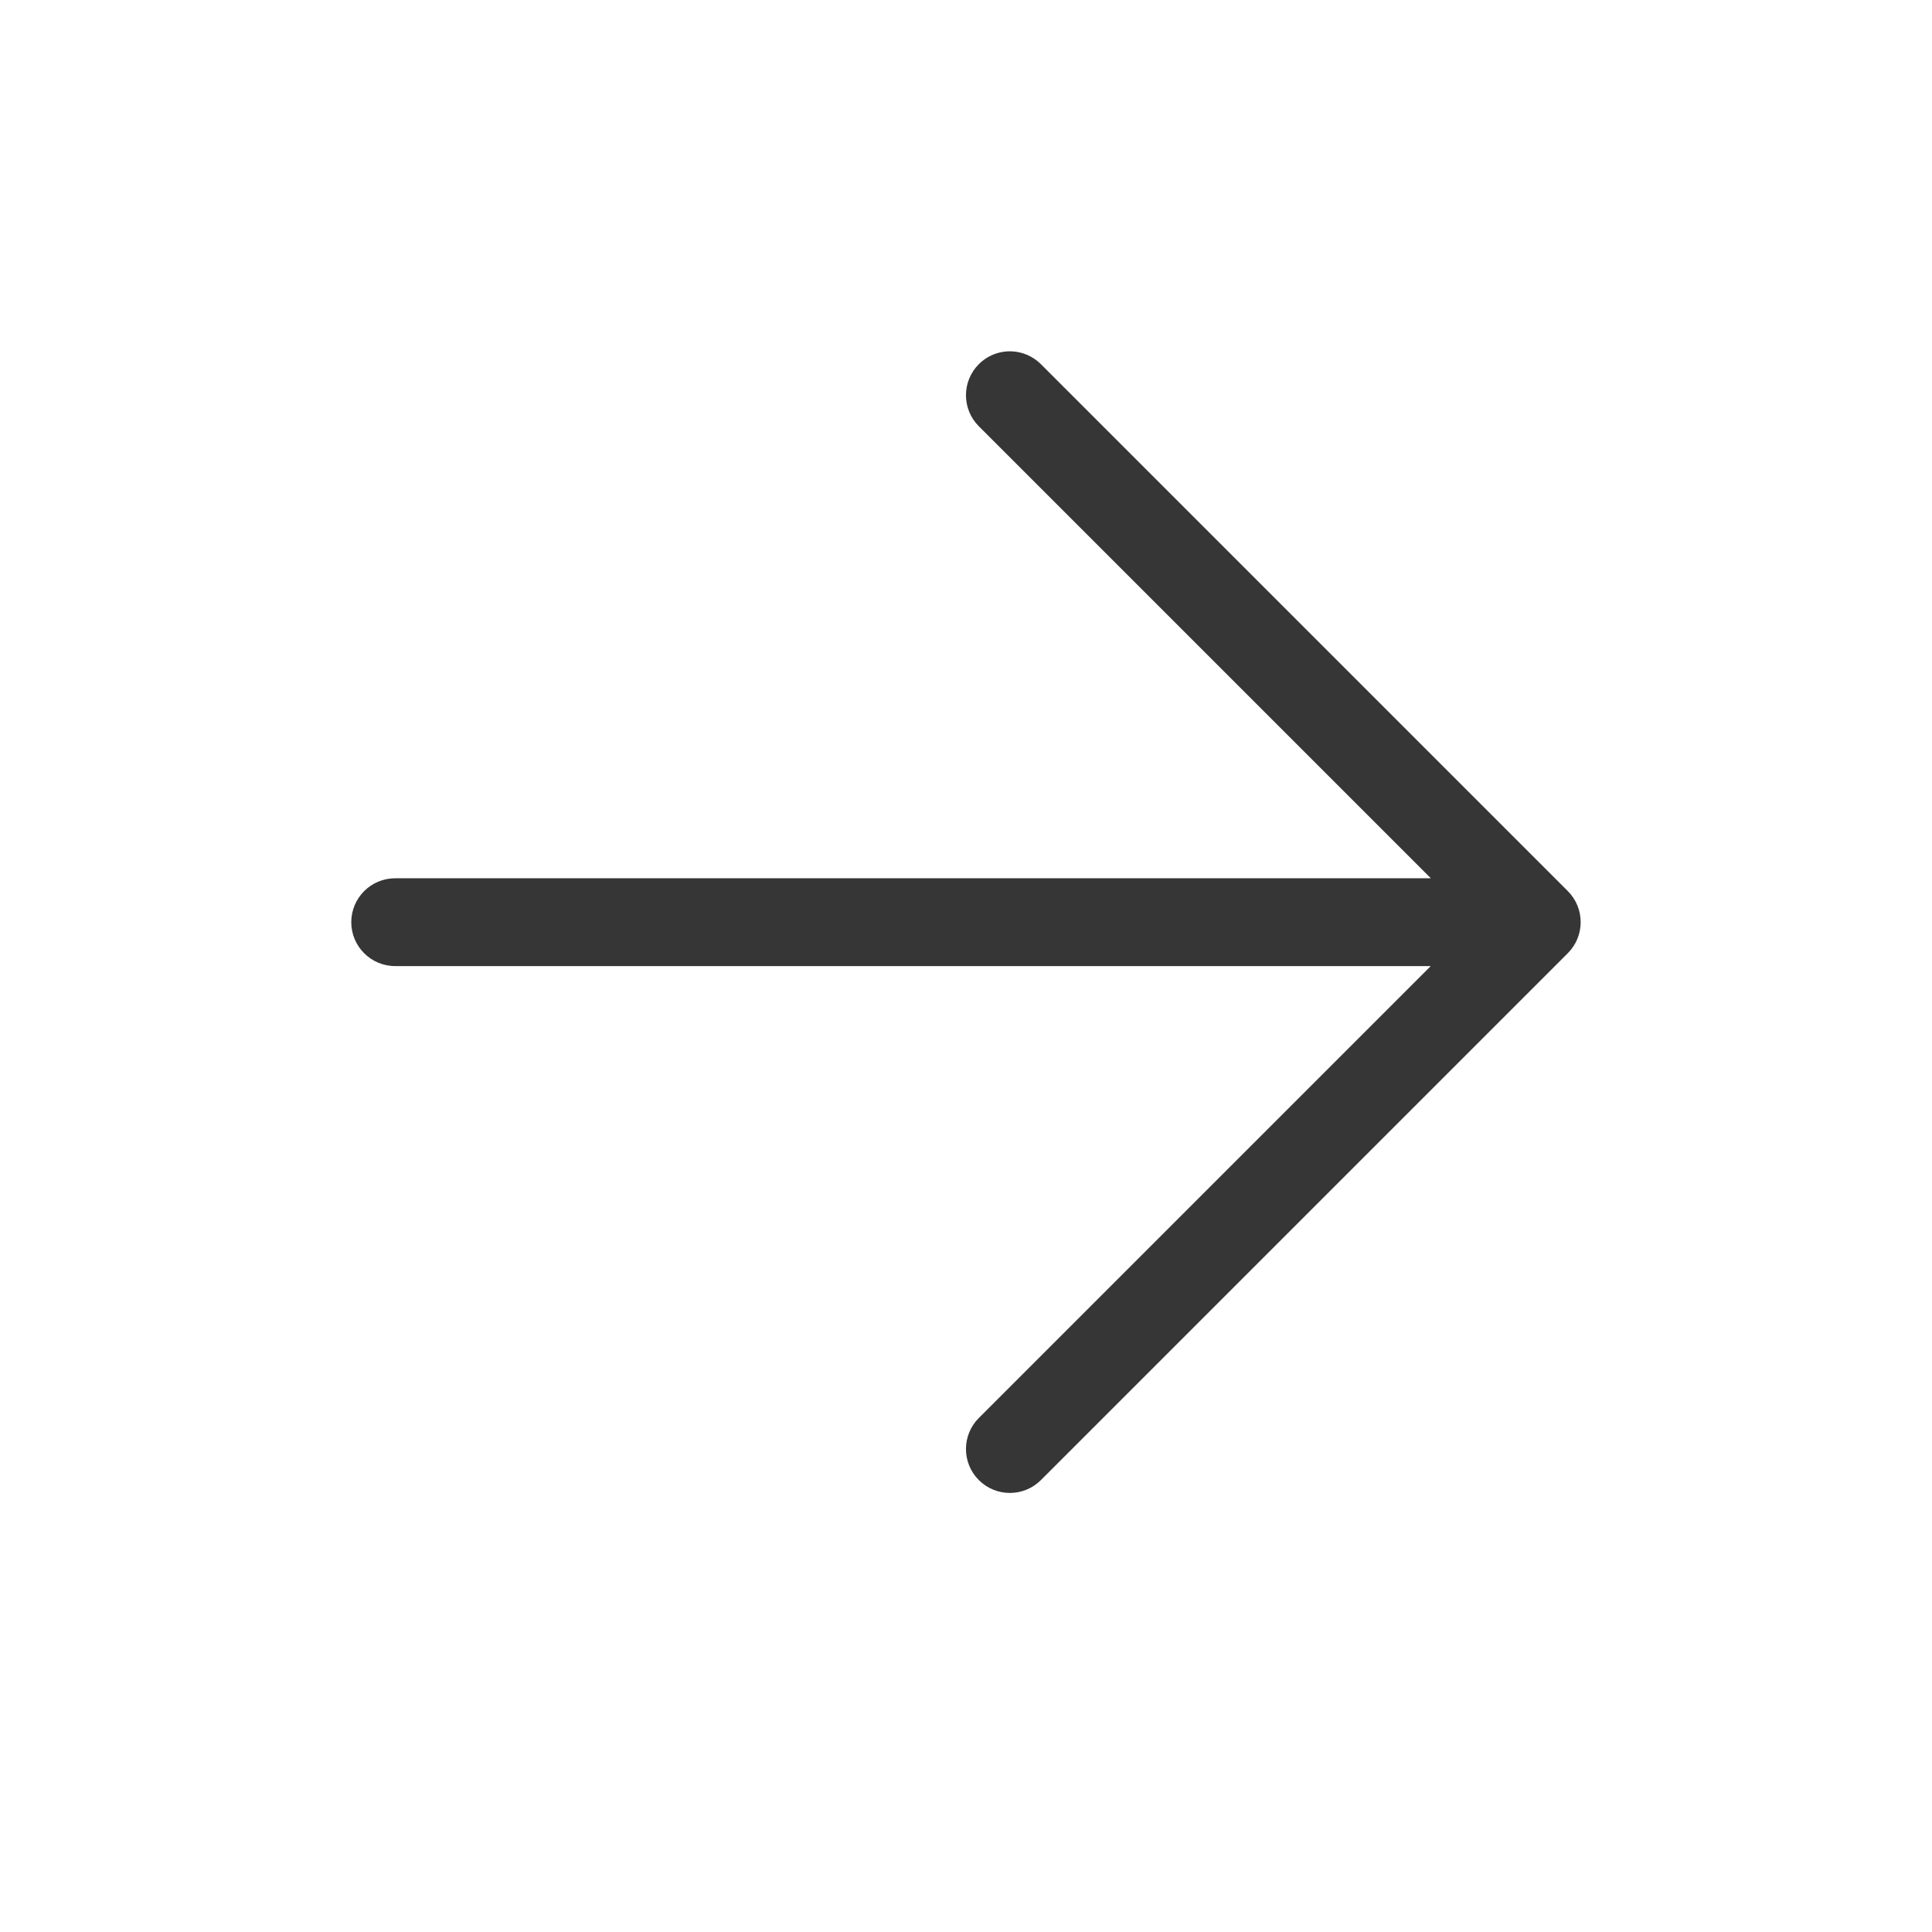
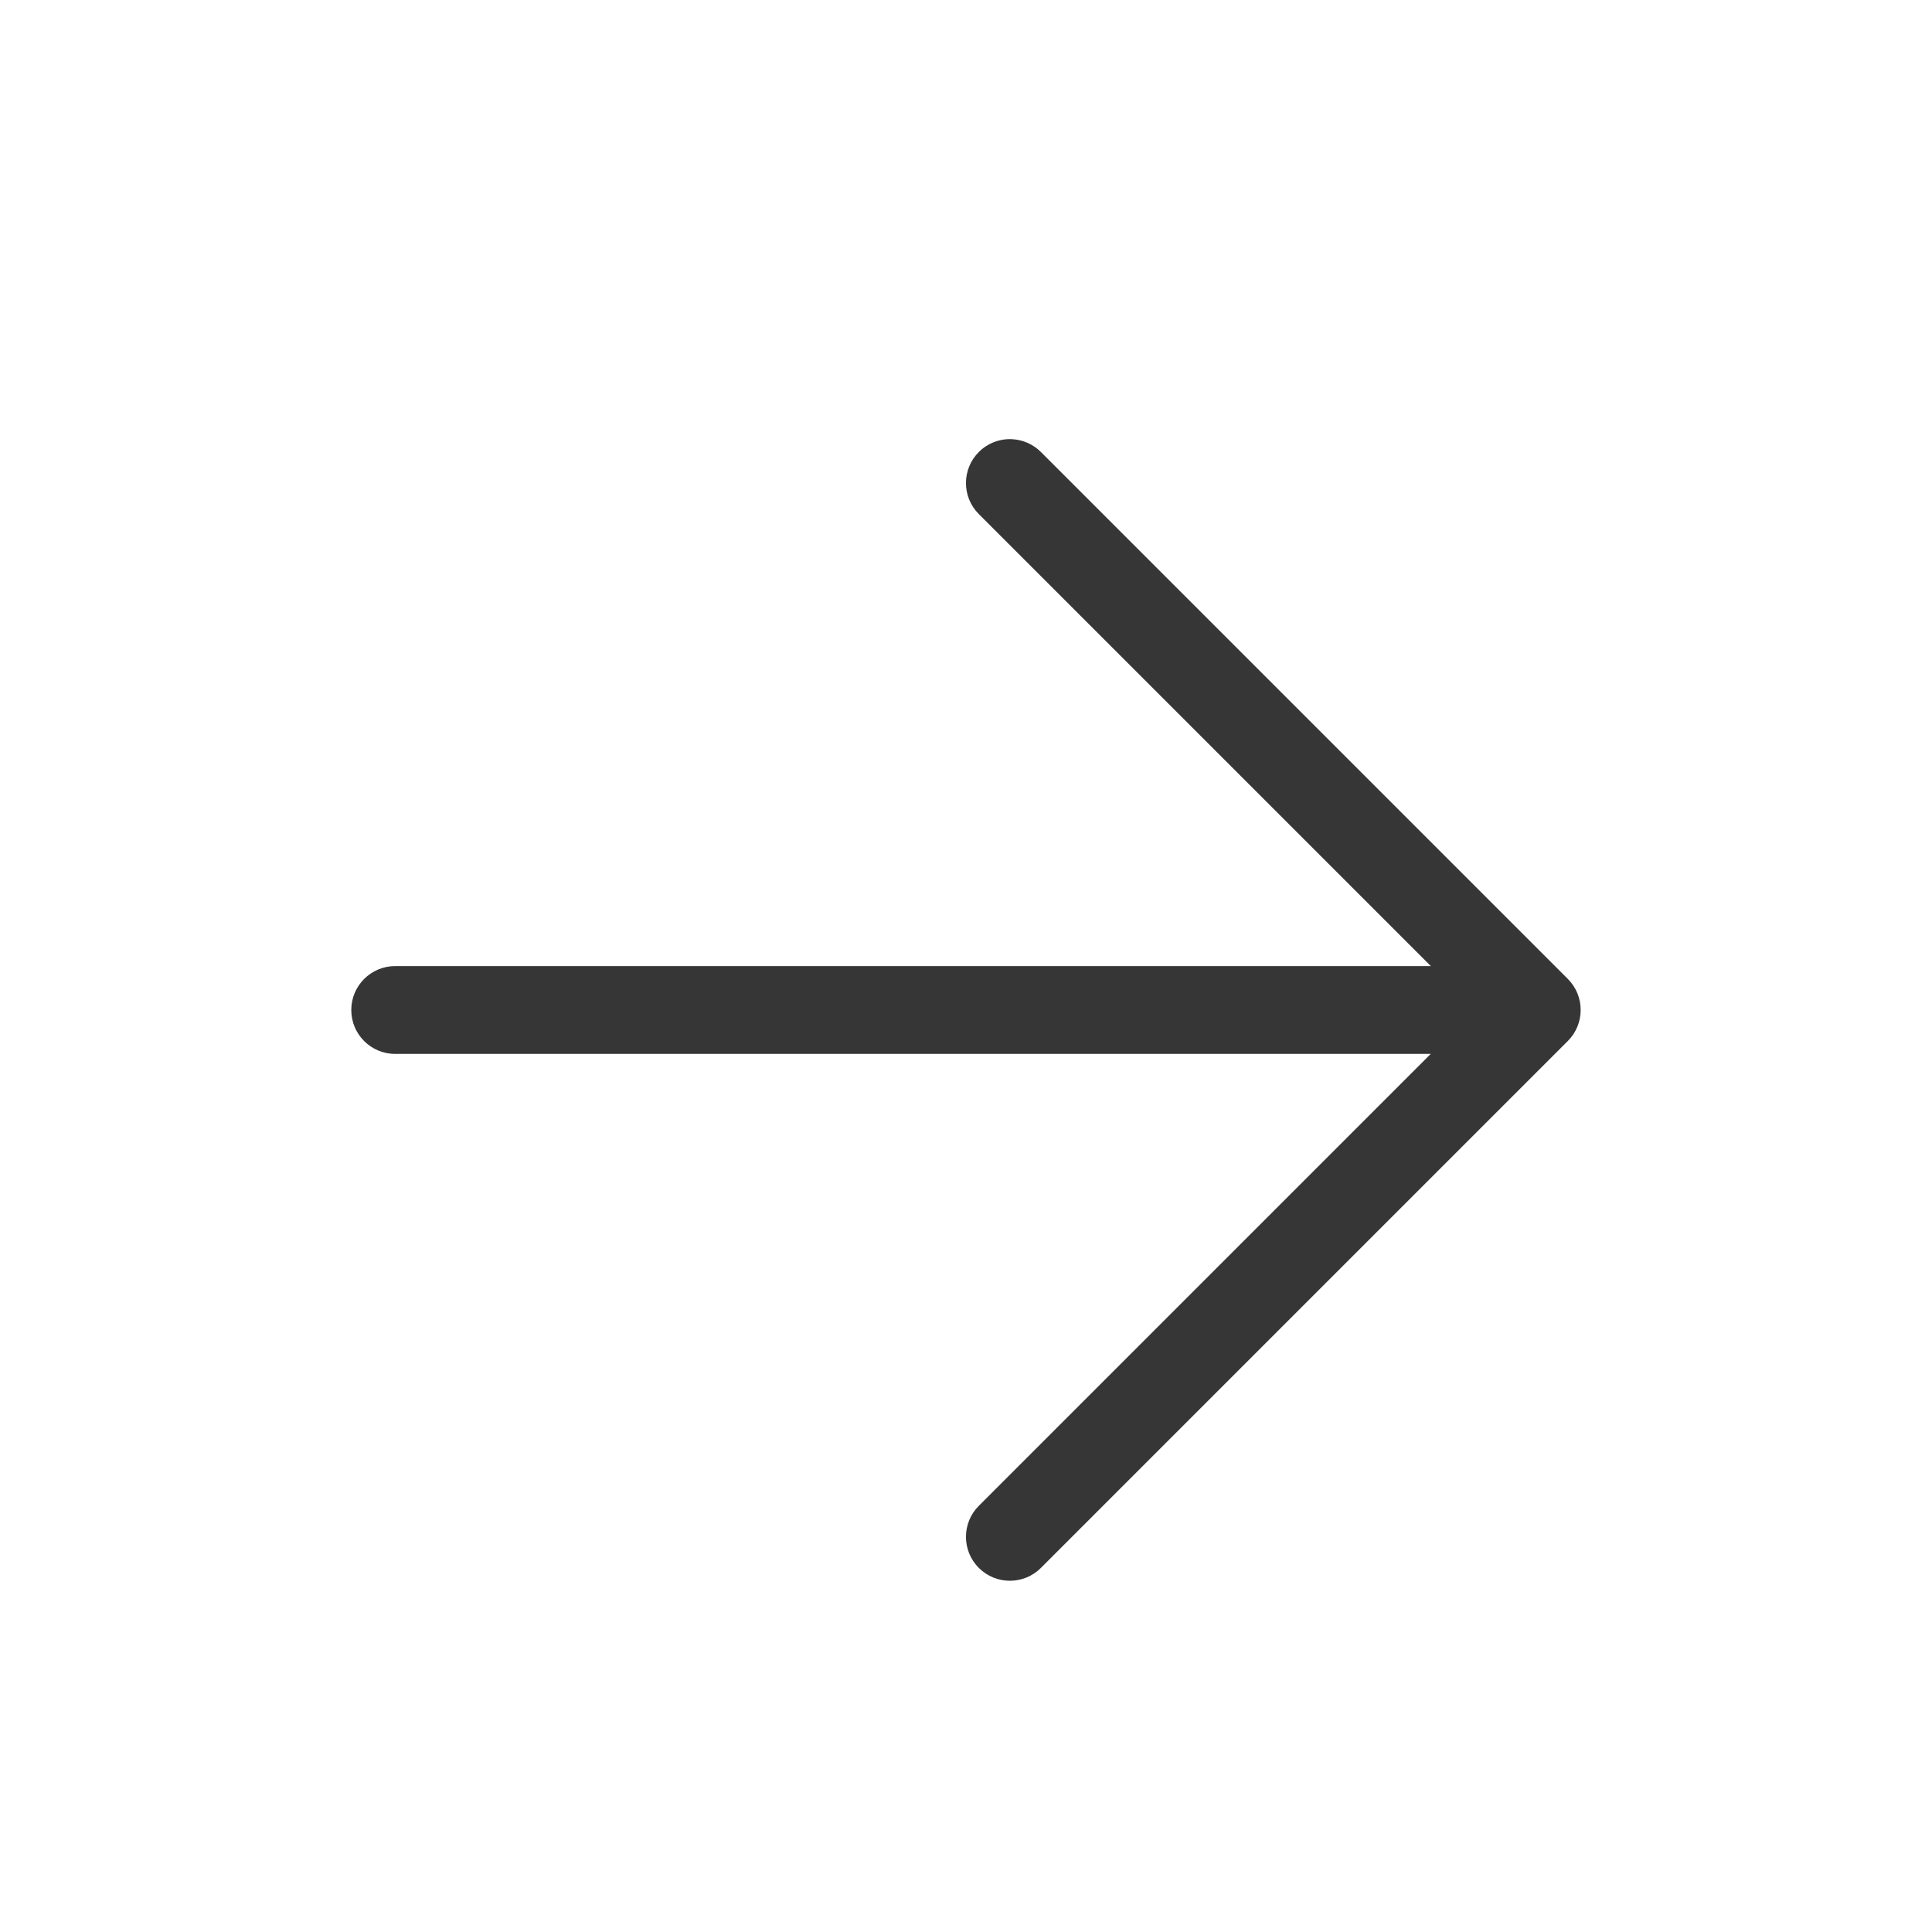
- <svg xmlns="http://www.w3.org/2000/svg" viewBox="0 0 22 22" version="1.1" id="svg6">
+ <svg xmlns="http://www.w3.org/2000/svg" id="svg6" version="1.1" viewBox="0 0 22 22">
  <defs id="defs3051">
-     <style type="text/css" id="current-color-scheme">
+     <style id="current-color-scheme" type="text/css">
      .ColorScheme-Text {
        color:#363636;
      }
      </style>
  </defs>
-   <path id="path894" style="fill:currentColor" d="m 11.523,4.001 a 0.5,0.5 0 0 1 0.33,0.146 l 6,6 a 0.5,0.5 0 0 1 0,0.707 l -6,6 a 0.5,0.5 0 0 1 -0.707,0 0.5,0.5 0 0 1 0,-0.707 l 5.146,-5.146 H 4.5 a 0.5,0.5 0 0 1 -0.5,-0.5 0.5,0.5 0 0 1 0.5,-0.5 H 16.293 L 11.146,4.854 a 0.5,0.5 0 0 1 0,-0.707 0.5,0.5 0 0 1 0.377,-0.146 z" class="ColorScheme-Text" />
+   <path class="ColorScheme-Text" d="m 11.523,5.001 a 0.5,0.5 0 0 1 0.33,0.146 l 6,6 a 0.5,0.5 0 0 1 0,0.707 l -6,6 a 0.5,0.5 0 0 1 -0.707,0 0.5,0.5 0 0 1 0,-0.707 l 5.146,-5.146 H 4.5 a 0.5,0.5 0 0 1 -0.5,-0.5 0.5,0.5 0 0 1 0.5,-0.5 H 16.293 L 11.146,5.854 a 0.5,0.5 0 0 1 0,-0.707 0.5,0.5 0 0 1 0.377,-0.146 z" style="fill:currentColor" id="path894" />
</svg>
